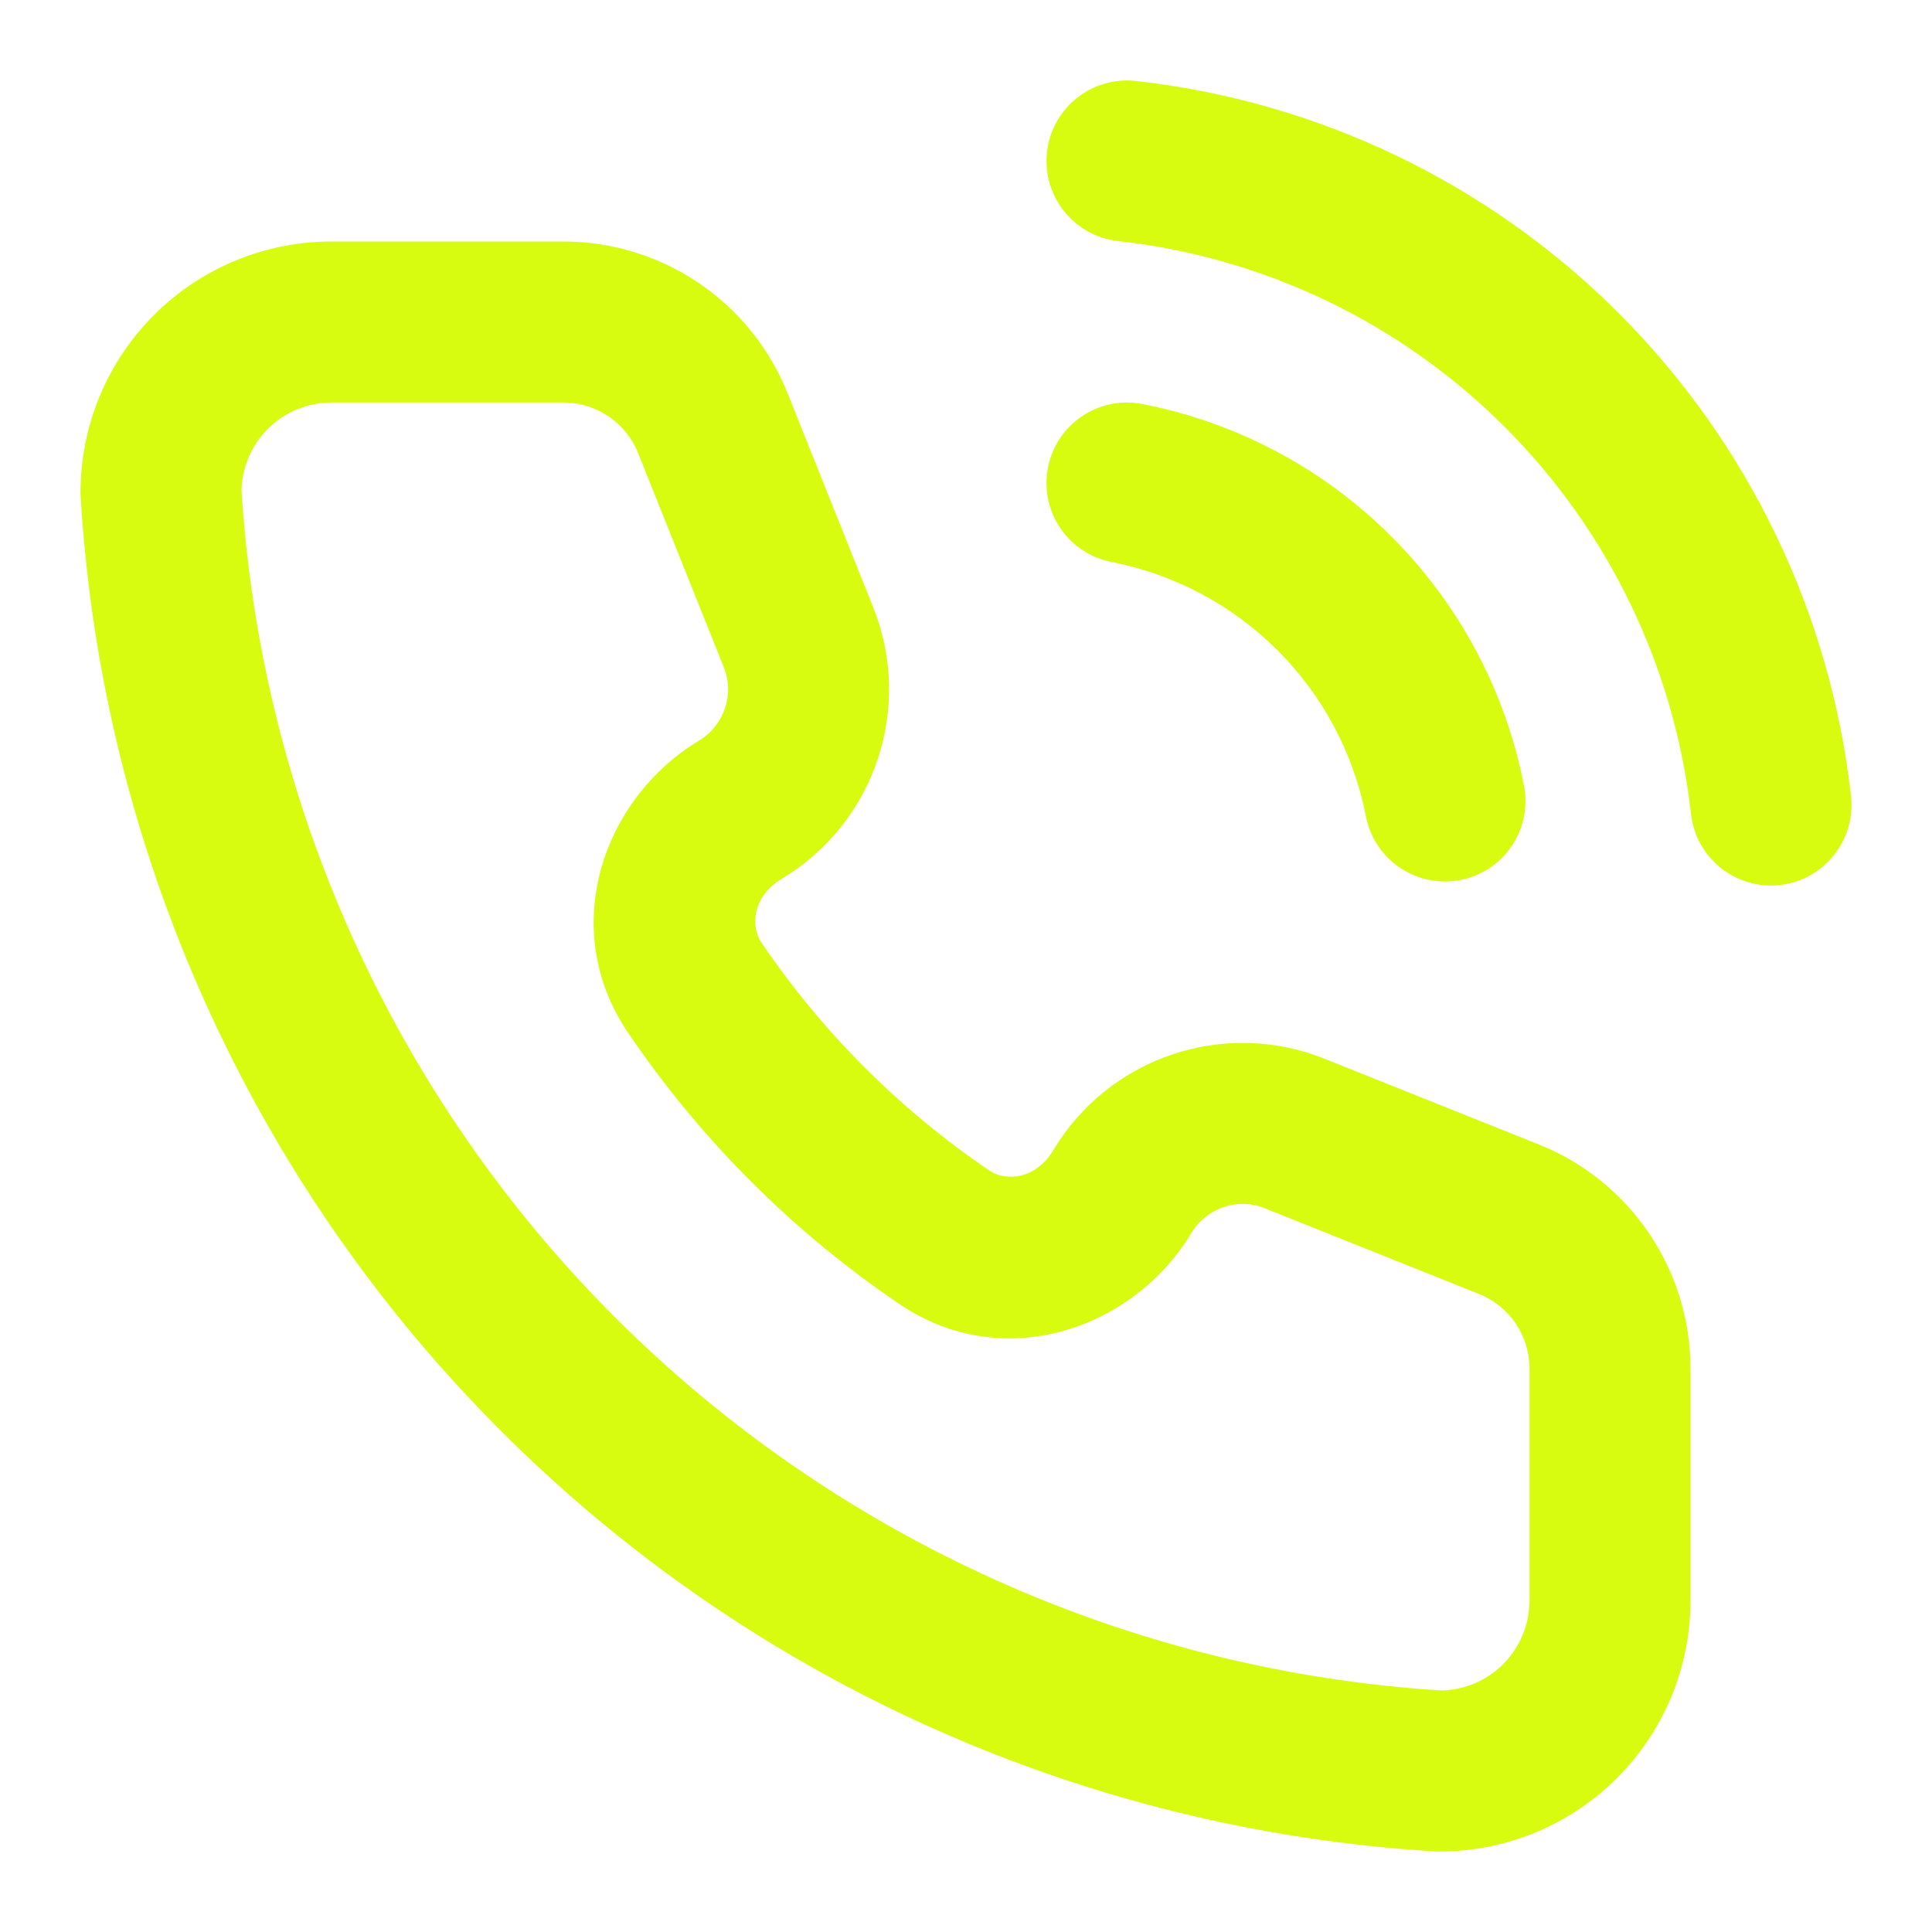
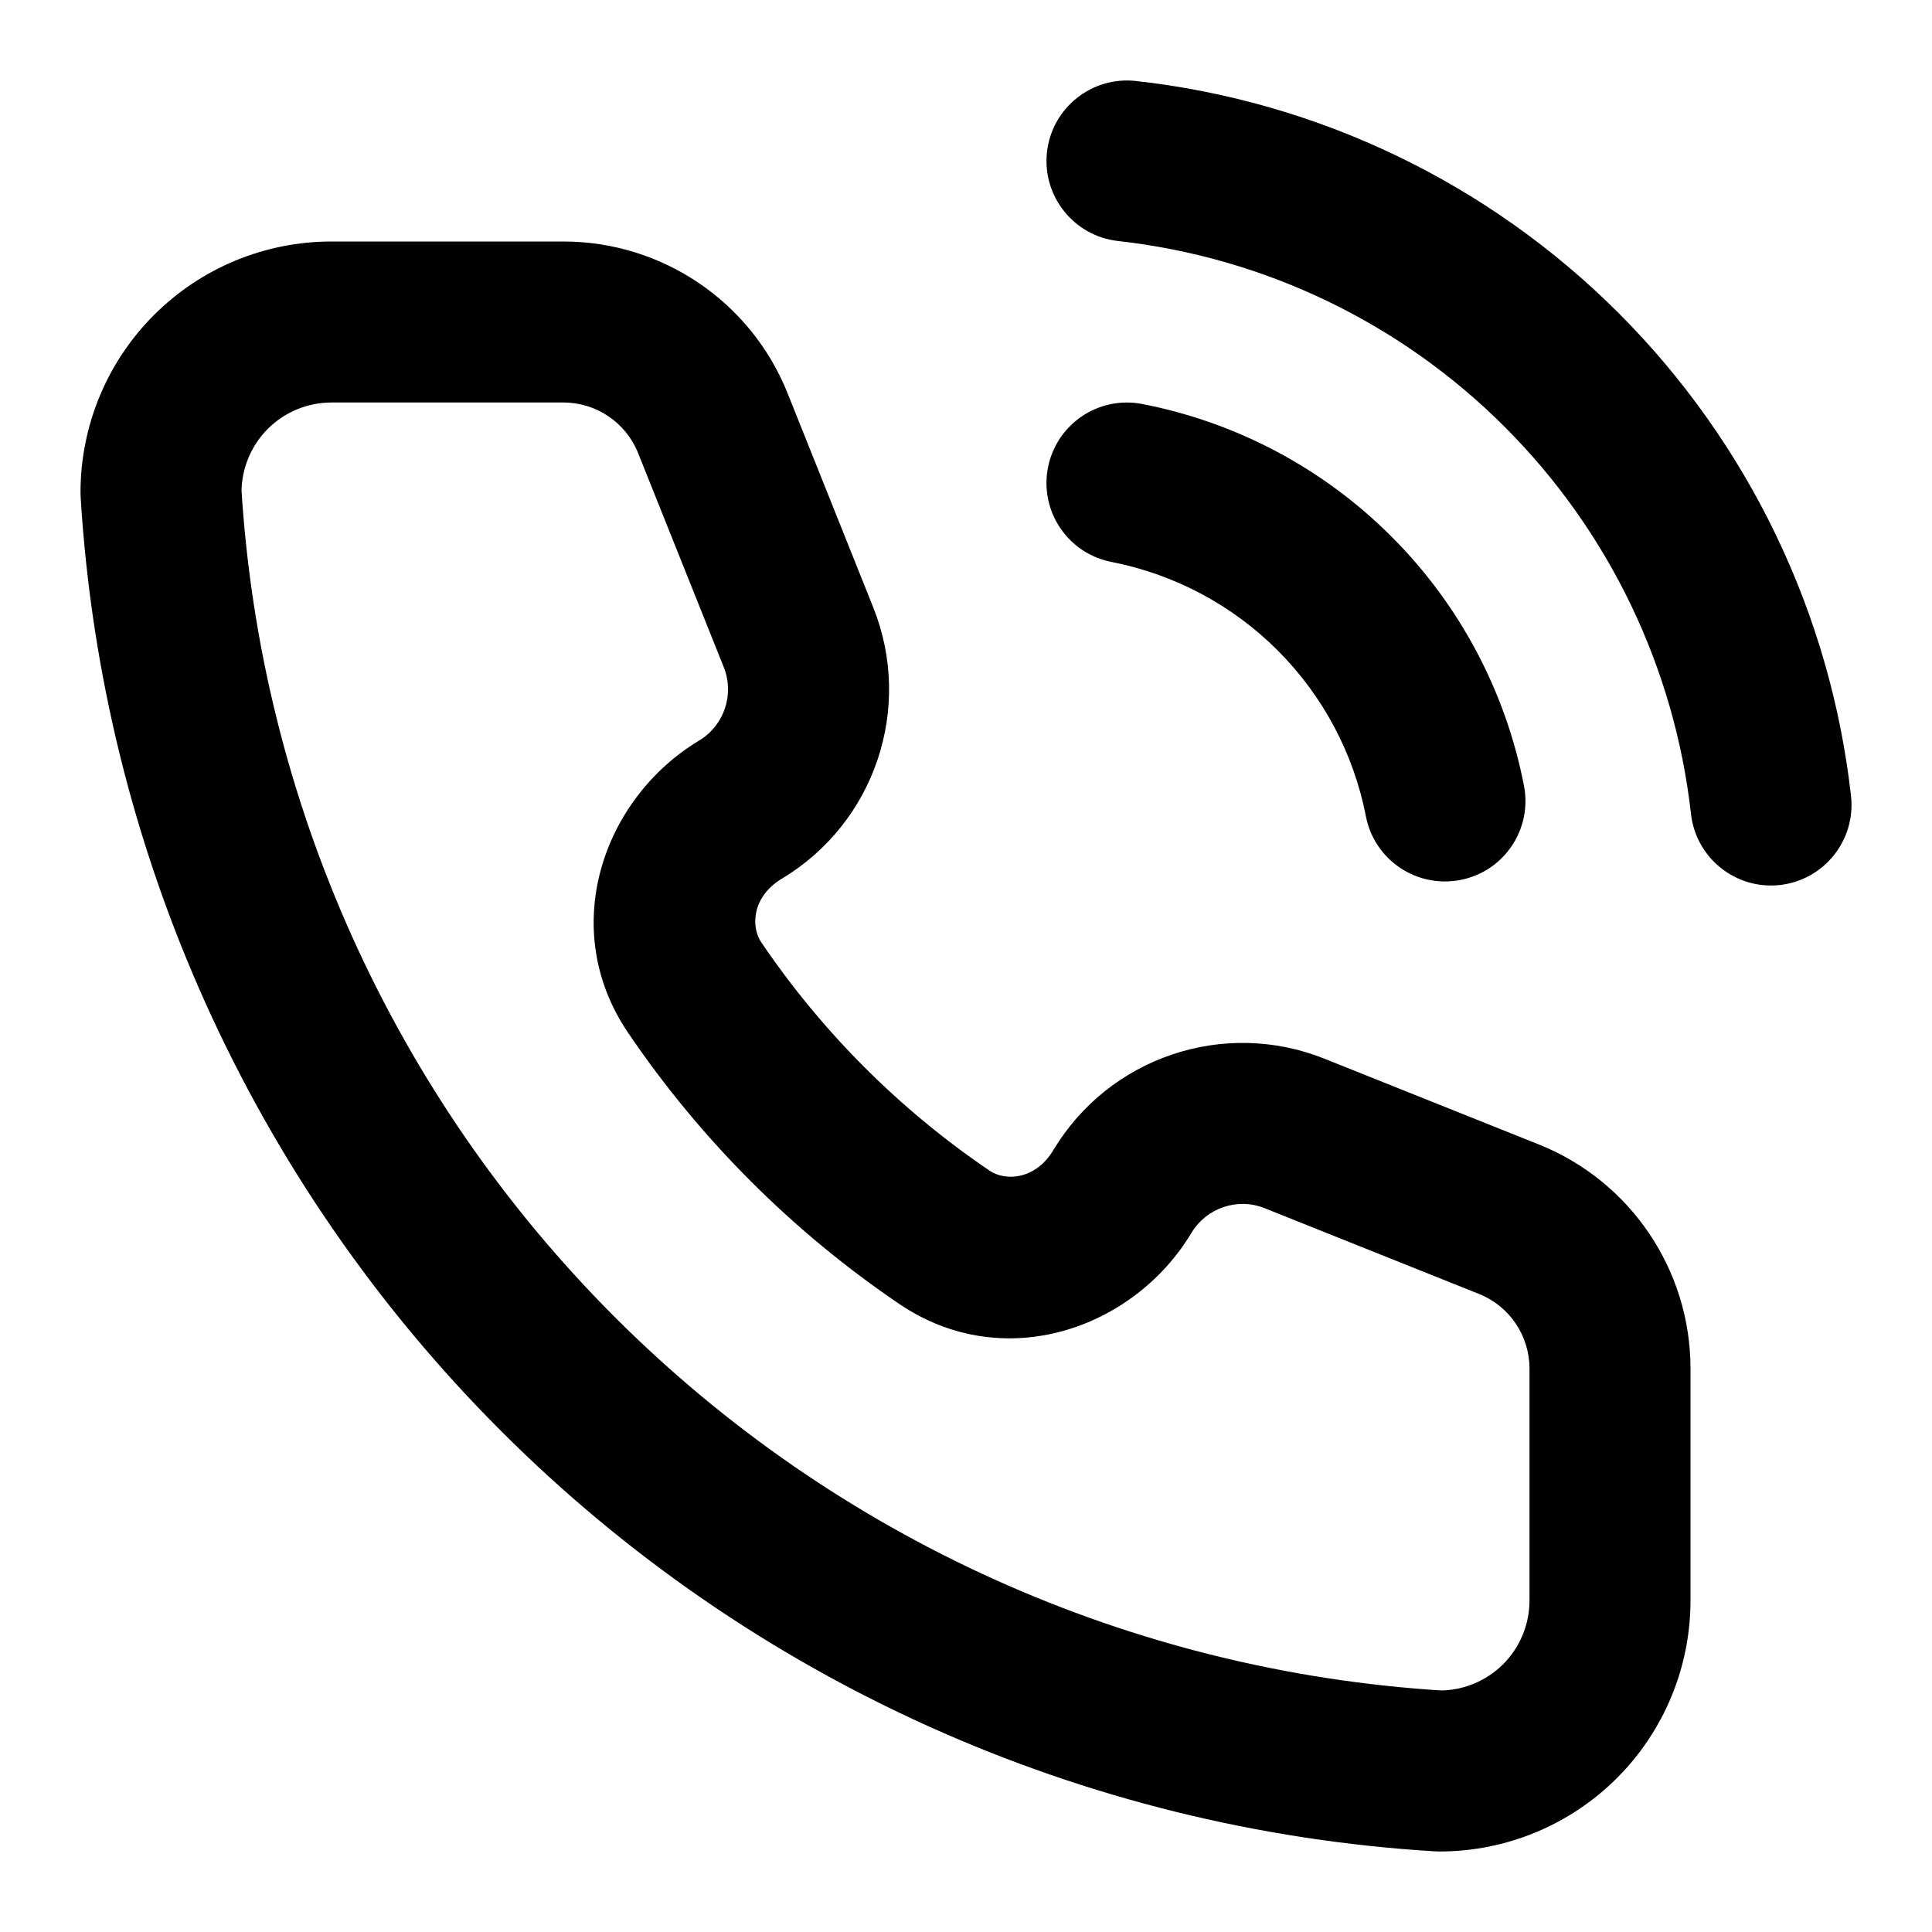
<svg xmlns="http://www.w3.org/2000/svg" width="24" height="24" viewBox="0 0 24 24" fill="none">
-   <path d="M4.118 4V3V4ZM17.882 22L17.822 22.998C17.842 22.999 17.862 23 17.882 23V22ZM2 6.118H1C1 6.138 1.001 6.158 1.002 6.178L2 6.118ZM18.743 15.144L18.371 16.073V16.073L18.743 15.144ZM13.943 14.801L13.085 14.287L13.943 14.801ZM16.083 14.08L16.454 13.152V13.152L16.083 14.08ZM11.732 15.37L12.294 14.543V14.543L11.732 15.37ZM9.199 10.057L9.713 10.915L9.199 10.057ZM8.63 12.268L7.802 12.829V12.829L8.63 12.268ZM9.92 7.917L10.848 7.546L9.92 7.917ZM8.856 5.257L9.784 4.886V4.886L8.856 5.257ZM14.191 5.019C13.649 4.913 13.124 5.266 13.018 5.809C12.913 6.351 13.266 6.876 13.809 6.981L14 6L14.191 5.019ZM16.578 7.372L15.871 8.079V8.079L16.578 7.372ZM16.968 10.142C17.074 10.684 17.599 11.037 18.142 10.931C18.684 10.826 19.037 10.301 18.931 9.759L17.95 9.95L16.968 10.142ZM14.111 1.006C13.562 0.945 13.067 1.341 13.006 1.889C12.945 2.438 13.341 2.933 13.889 2.994L14 2L14.111 1.006ZM19.4 4.596L18.693 5.304V5.304L19.4 4.596ZM21.006 10.111C21.068 10.66 21.563 11.055 22.111 10.994C22.66 10.932 23.055 10.437 22.994 9.888L22 10L21.006 10.111ZM4.118 4V5H6.999V4V3H4.118V4ZM8.856 5.257L7.927 5.629L8.991 8.288L9.92 7.917L10.848 7.546L9.784 4.886L8.856 5.257ZM8.63 12.268L7.802 12.829C8.701 14.155 9.845 15.299 11.171 16.198L11.732 15.37L12.294 14.543C11.177 13.786 10.214 12.823 9.457 11.706L8.63 12.268ZM16.083 14.08L15.711 15.009L18.371 16.073L18.743 15.144L19.114 14.216L16.454 13.152L16.083 14.08ZM20 17.001H19V19.882H20H21V17.001H20ZM20 19.882H19C19 20.179 18.882 20.463 18.673 20.673L19.38 21.38L20.087 22.087C20.672 21.502 21 20.709 21 19.882H20ZM19.38 21.38L18.673 20.673C18.463 20.882 18.179 21 17.882 21V22V23C18.709 23 19.502 22.672 20.087 22.087L19.38 21.38ZM17.882 22L17.943 21.002C14.057 20.766 10.391 19.115 7.638 16.362L6.931 17.069L6.224 17.776C9.322 20.875 13.448 22.732 17.822 22.998L17.882 22ZM6.931 17.069L7.638 16.362C4.885 13.609 3.234 9.943 2.998 6.057L2 6.118L1.002 6.178C1.268 10.552 3.125 14.678 6.224 17.776L6.931 17.069ZM2 6.118H3C3 5.821 3.118 5.537 3.327 5.327L2.62 4.62L1.913 3.913C1.328 4.498 1 5.291 1 6.118H2ZM2.62 4.62L3.327 5.327C3.537 5.118 3.821 5 4.118 5V4V3C3.291 3 2.498 3.328 1.913 3.913L2.62 4.62ZM18.743 15.144L18.371 16.073C18.751 16.224 19 16.592 19 17.001H20H21C21 15.774 20.253 14.671 19.114 14.216L18.743 15.144ZM13.943 14.801L14.8 15.316C14.988 15.004 15.374 14.873 15.711 15.009L16.083 14.08L16.454 13.152C15.205 12.652 13.778 13.133 13.085 14.287L13.943 14.801ZM11.732 15.37L11.171 16.198C12.472 17.08 14.088 16.504 14.8 15.316L13.943 14.801L13.085 14.287C12.866 14.653 12.494 14.678 12.294 14.543L11.732 15.37ZM9.199 10.057L8.684 9.2C7.496 9.913 6.92 11.528 7.802 12.829L8.63 12.268L9.457 11.706C9.322 11.506 9.347 11.134 9.713 10.915L9.199 10.057ZM9.92 7.917L8.991 8.288C9.126 8.626 8.996 9.012 8.684 9.2L9.199 10.057L9.713 10.915C10.867 10.222 11.348 8.795 10.848 7.546L9.92 7.917ZM6.999 4V5C7.408 5 7.775 5.249 7.927 5.629L8.856 5.257L9.784 4.886C9.329 3.747 8.226 3 6.999 3V4ZM14 6L13.809 6.981C14.59 7.134 15.308 7.516 15.871 8.079L16.578 7.372L17.285 6.665C16.441 5.82 15.364 5.247 14.191 5.019L14 6ZM16.578 7.372L15.871 8.079C16.434 8.642 16.816 9.36 16.968 10.142L17.95 9.95L18.931 9.759C18.703 8.586 18.13 7.509 17.285 6.665L16.578 7.372ZM14 2L13.889 2.994C15.706 3.196 17.4 4.01 18.693 5.304L19.4 4.596L20.107 3.889C18.493 2.275 16.378 1.258 14.111 1.006L14 2ZM19.4 4.596L18.693 5.304C19.986 6.597 20.802 8.292 21.006 10.111L22 10L22.994 9.888C22.739 7.619 21.721 5.504 20.107 3.889L19.4 4.596Z" fill="#d8fc0f" />
+   <path d="M4.118 4V3V4ZM17.882 22L17.822 22.998C17.842 22.999 17.862 23 17.882 23V22ZM2 6.118H1C1 6.138 1.001 6.158 1.002 6.178L2 6.118ZM18.743 15.144L18.371 16.073V16.073L18.743 15.144ZM13.943 14.801L13.085 14.287L13.943 14.801ZM16.083 14.08L16.454 13.152V13.152L16.083 14.08ZM11.732 15.37L12.294 14.543V14.543L11.732 15.37ZM9.199 10.057L9.713 10.915L9.199 10.057ZM8.63 12.268L7.802 12.829V12.829L8.63 12.268ZM9.92 7.917L10.848 7.546L9.92 7.917ZM8.856 5.257L9.784 4.886V4.886L8.856 5.257ZM14.191 5.019C13.649 4.913 13.124 5.266 13.018 5.809C12.913 6.351 13.266 6.876 13.809 6.981L14 6L14.191 5.019ZM16.578 7.372L15.871 8.079V8.079L16.578 7.372ZM16.968 10.142C17.074 10.684 17.599 11.037 18.142 10.931C18.684 10.826 19.037 10.301 18.931 9.759L17.95 9.95L16.968 10.142ZM14.111 1.006C13.562 0.945 13.067 1.341 13.006 1.889C12.945 2.438 13.341 2.933 13.889 2.994L14 2L14.111 1.006ZM19.4 4.596L18.693 5.304V5.304L19.4 4.596ZM21.006 10.111C21.068 10.66 21.563 11.055 22.111 10.994C22.66 10.932 23.055 10.437 22.994 9.888L22 10L21.006 10.111ZM4.118 4V5H6.999V4V3H4.118V4ZM8.856 5.257L7.927 5.629L8.991 8.288L9.92 7.917L10.848 7.546L9.784 4.886L8.856 5.257ZM8.63 12.268L7.802 12.829C8.701 14.155 9.845 15.299 11.171 16.198L11.732 15.37L12.294 14.543C11.177 13.786 10.214 12.823 9.457 11.706L8.63 12.268ZM16.083 14.08L15.711 15.009L18.371 16.073L18.743 15.144L19.114 14.216L16.454 13.152L16.083 14.08ZM20 17.001H19V19.882H20H21V17.001H20ZM20 19.882H19C19 20.179 18.882 20.463 18.673 20.673L19.38 21.38L20.087 22.087C20.672 21.502 21 20.709 21 19.882H20ZM19.38 21.38L18.673 20.673C18.463 20.882 18.179 21 17.882 21V22V23C18.709 23 19.502 22.672 20.087 22.087L19.38 21.38ZM17.882 22L17.943 21.002C14.057 20.766 10.391 19.115 7.638 16.362L6.931 17.069L6.224 17.776C9.322 20.875 13.448 22.732 17.822 22.998L17.882 22ZM6.931 17.069L7.638 16.362C4.885 13.609 3.234 9.943 2.998 6.057L2 6.118L1.002 6.178C1.268 10.552 3.125 14.678 6.224 17.776L6.931 17.069ZM2 6.118H3C3 5.821 3.118 5.537 3.327 5.327L2.62 4.62L1.913 3.913C1.328 4.498 1 5.291 1 6.118H2ZM2.62 4.62L3.327 5.327C3.537 5.118 3.821 5 4.118 5V4V3C3.291 3 2.498 3.328 1.913 3.913L2.62 4.62ZM18.743 15.144L18.371 16.073C18.751 16.224 19 16.592 19 17.001H20H21C21 15.774 20.253 14.671 19.114 14.216L18.743 15.144ZM13.943 14.801L14.8 15.316C14.988 15.004 15.374 14.873 15.711 15.009L16.083 14.08L16.454 13.152C15.205 12.652 13.778 13.133 13.085 14.287L13.943 14.801ZM11.732 15.37L11.171 16.198C12.472 17.08 14.088 16.504 14.8 15.316L13.943 14.801L13.085 14.287C12.866 14.653 12.494 14.678 12.294 14.543L11.732 15.37ZM9.199 10.057L8.684 9.2C7.496 9.913 6.92 11.528 7.802 12.829L8.63 12.268L9.457 11.706C9.322 11.506 9.347 11.134 9.713 10.915L9.199 10.057ZM9.92 7.917L8.991 8.288C9.126 8.626 8.996 9.012 8.684 9.2L9.199 10.057L9.713 10.915C10.867 10.222 11.348 8.795 10.848 7.546L9.92 7.917ZM6.999 4V5C7.408 5 7.775 5.249 7.927 5.629L8.856 5.257L9.784 4.886C9.329 3.747 8.226 3 6.999 3V4ZM14 6L13.809 6.981C14.59 7.134 15.308 7.516 15.871 8.079L16.578 7.372L17.285 6.665C16.441 5.82 15.364 5.247 14.191 5.019L14 6ZM16.578 7.372L15.871 8.079C16.434 8.642 16.816 9.36 16.968 10.142L17.95 9.95L18.931 9.759C18.703 8.586 18.13 7.509 17.285 6.665L16.578 7.372ZM14 2L13.889 2.994C15.706 3.196 17.4 4.01 18.693 5.304L19.4 4.596L20.107 3.889C18.493 2.275 16.378 1.258 14.111 1.006L14 2ZM19.4 4.596L18.693 5.304C19.986 6.597 20.802 8.292 21.006 10.111L22 10L22.994 9.888C22.739 7.619 21.721 5.504 20.107 3.889L19.4 4.596Z" fill="currentColor" />
</svg>
